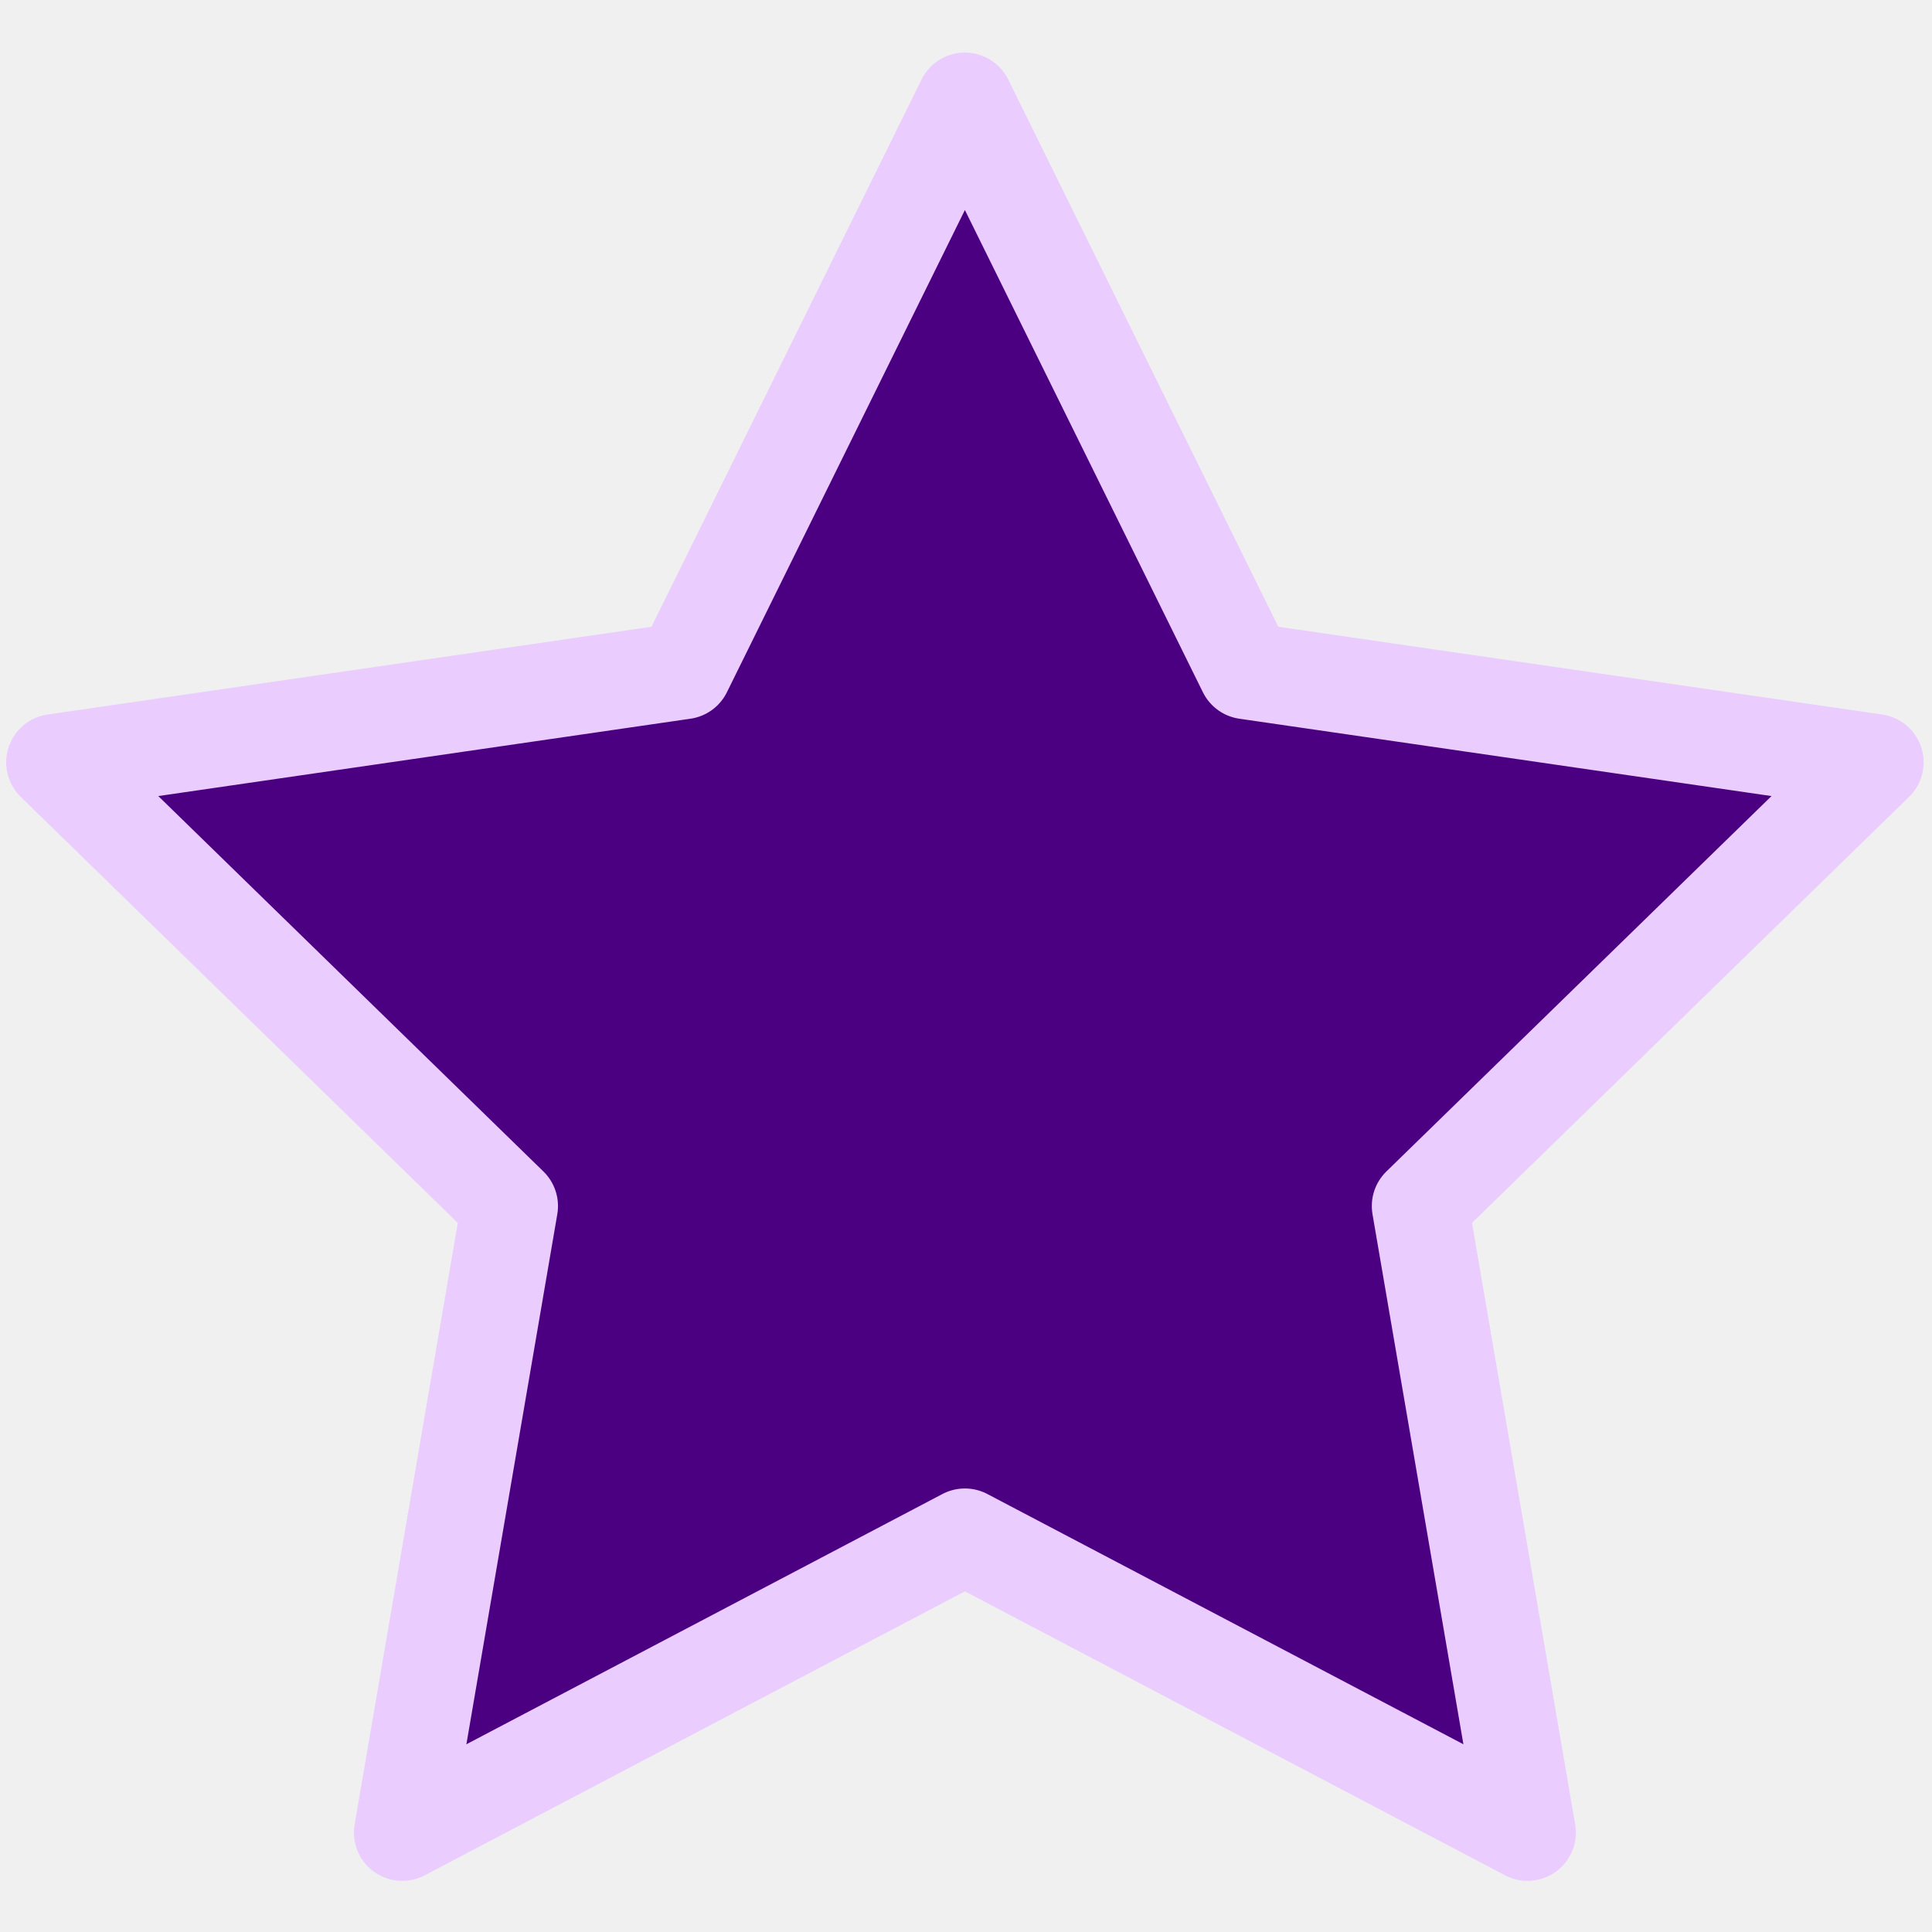
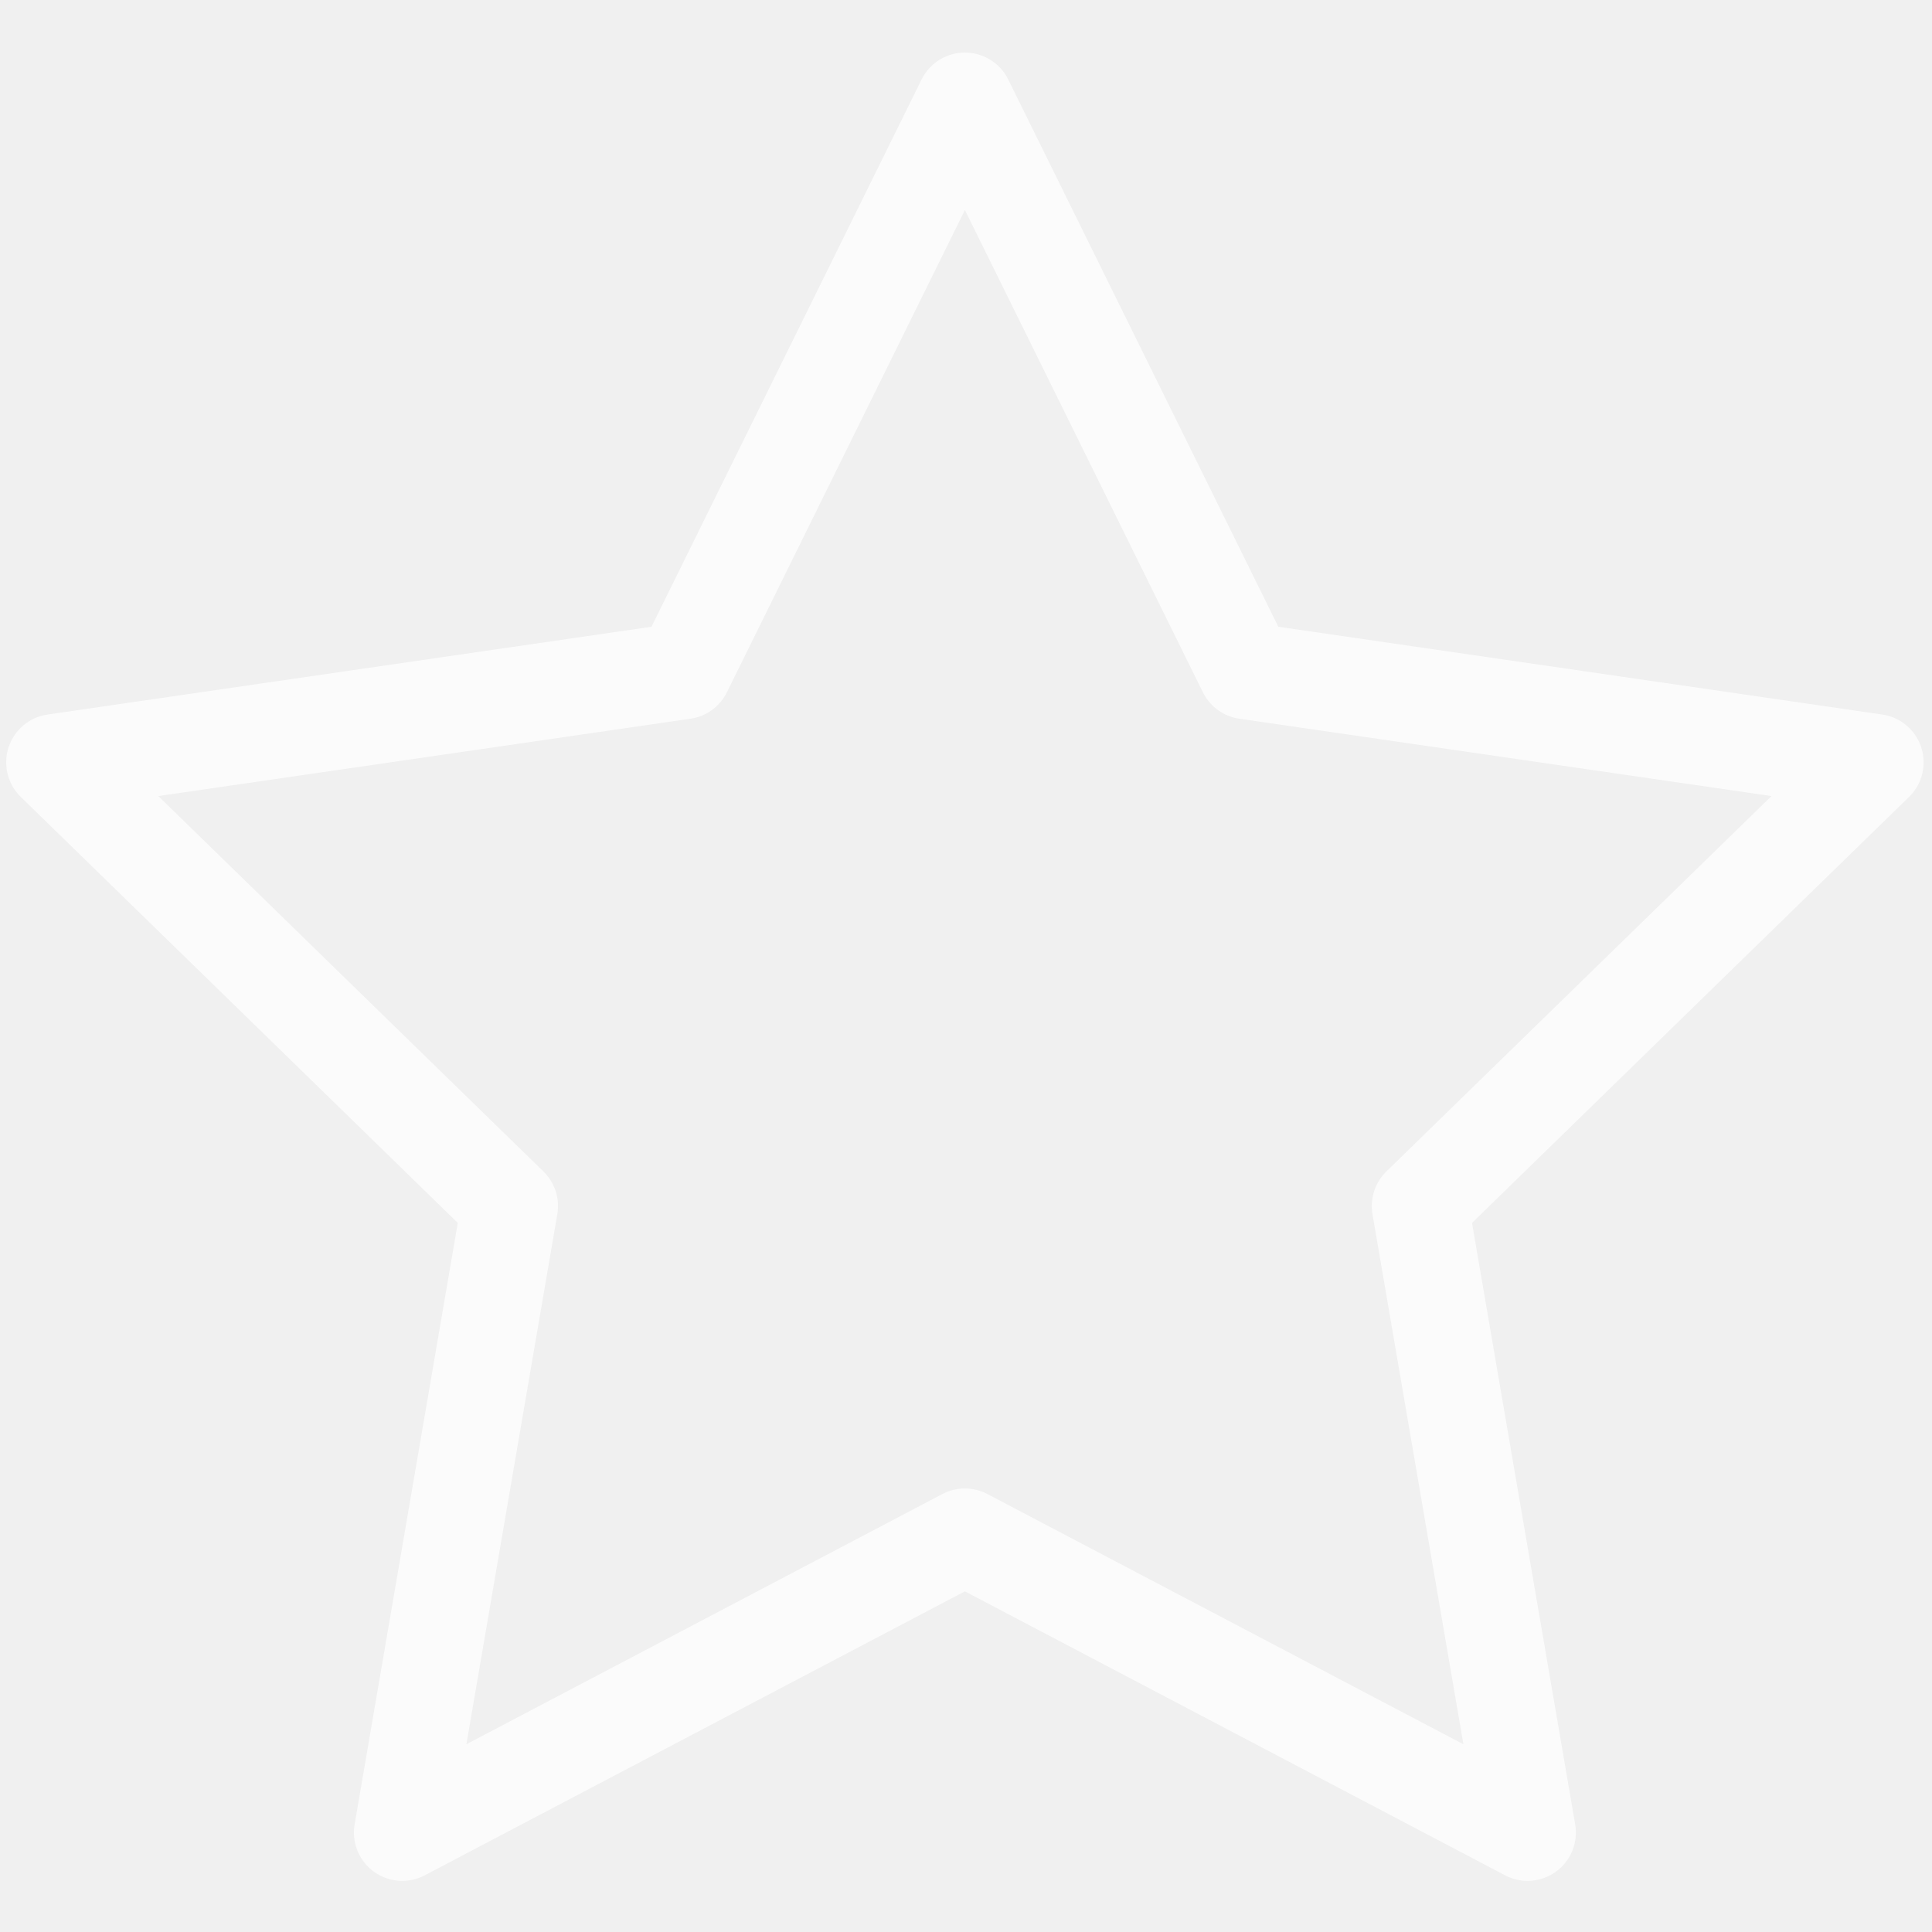
<svg xmlns="http://www.w3.org/2000/svg" version="1.1" id="Layer_1" x="0px" y="0px" width="400px" height="400px" viewBox="0 0 400 400" enable-background="new 0 0 400 400" xml:space="preserve">
-   <polygon fill="#4B0082" stroke="#EACCFF" stroke-width="20" stroke-linecap="round" stroke-linejoin="round" stroke-miterlimit="10" points="  199.772,20.885 258.018,138.904 388.262,157.833 294.019,249.698 316.265,379.412 199.772,318.172 83.28,379.412 105.526,249.698   11.283,157.833 141.526,138.904 " />
+   <polygon opacity="0.75" fill="none" stroke="#FFFFFF" stroke-width="20" stroke-linecap="round" stroke-linejoin="round" stroke-miterlimit="10" points="  199.772,20.885 258.018,138.904 388.262,157.833 294.019,249.698 316.265,379.412 199.772,318.172 83.28,379.412 105.526,249.698   11.283,157.833 141.526,138.904 " />
</svg>
